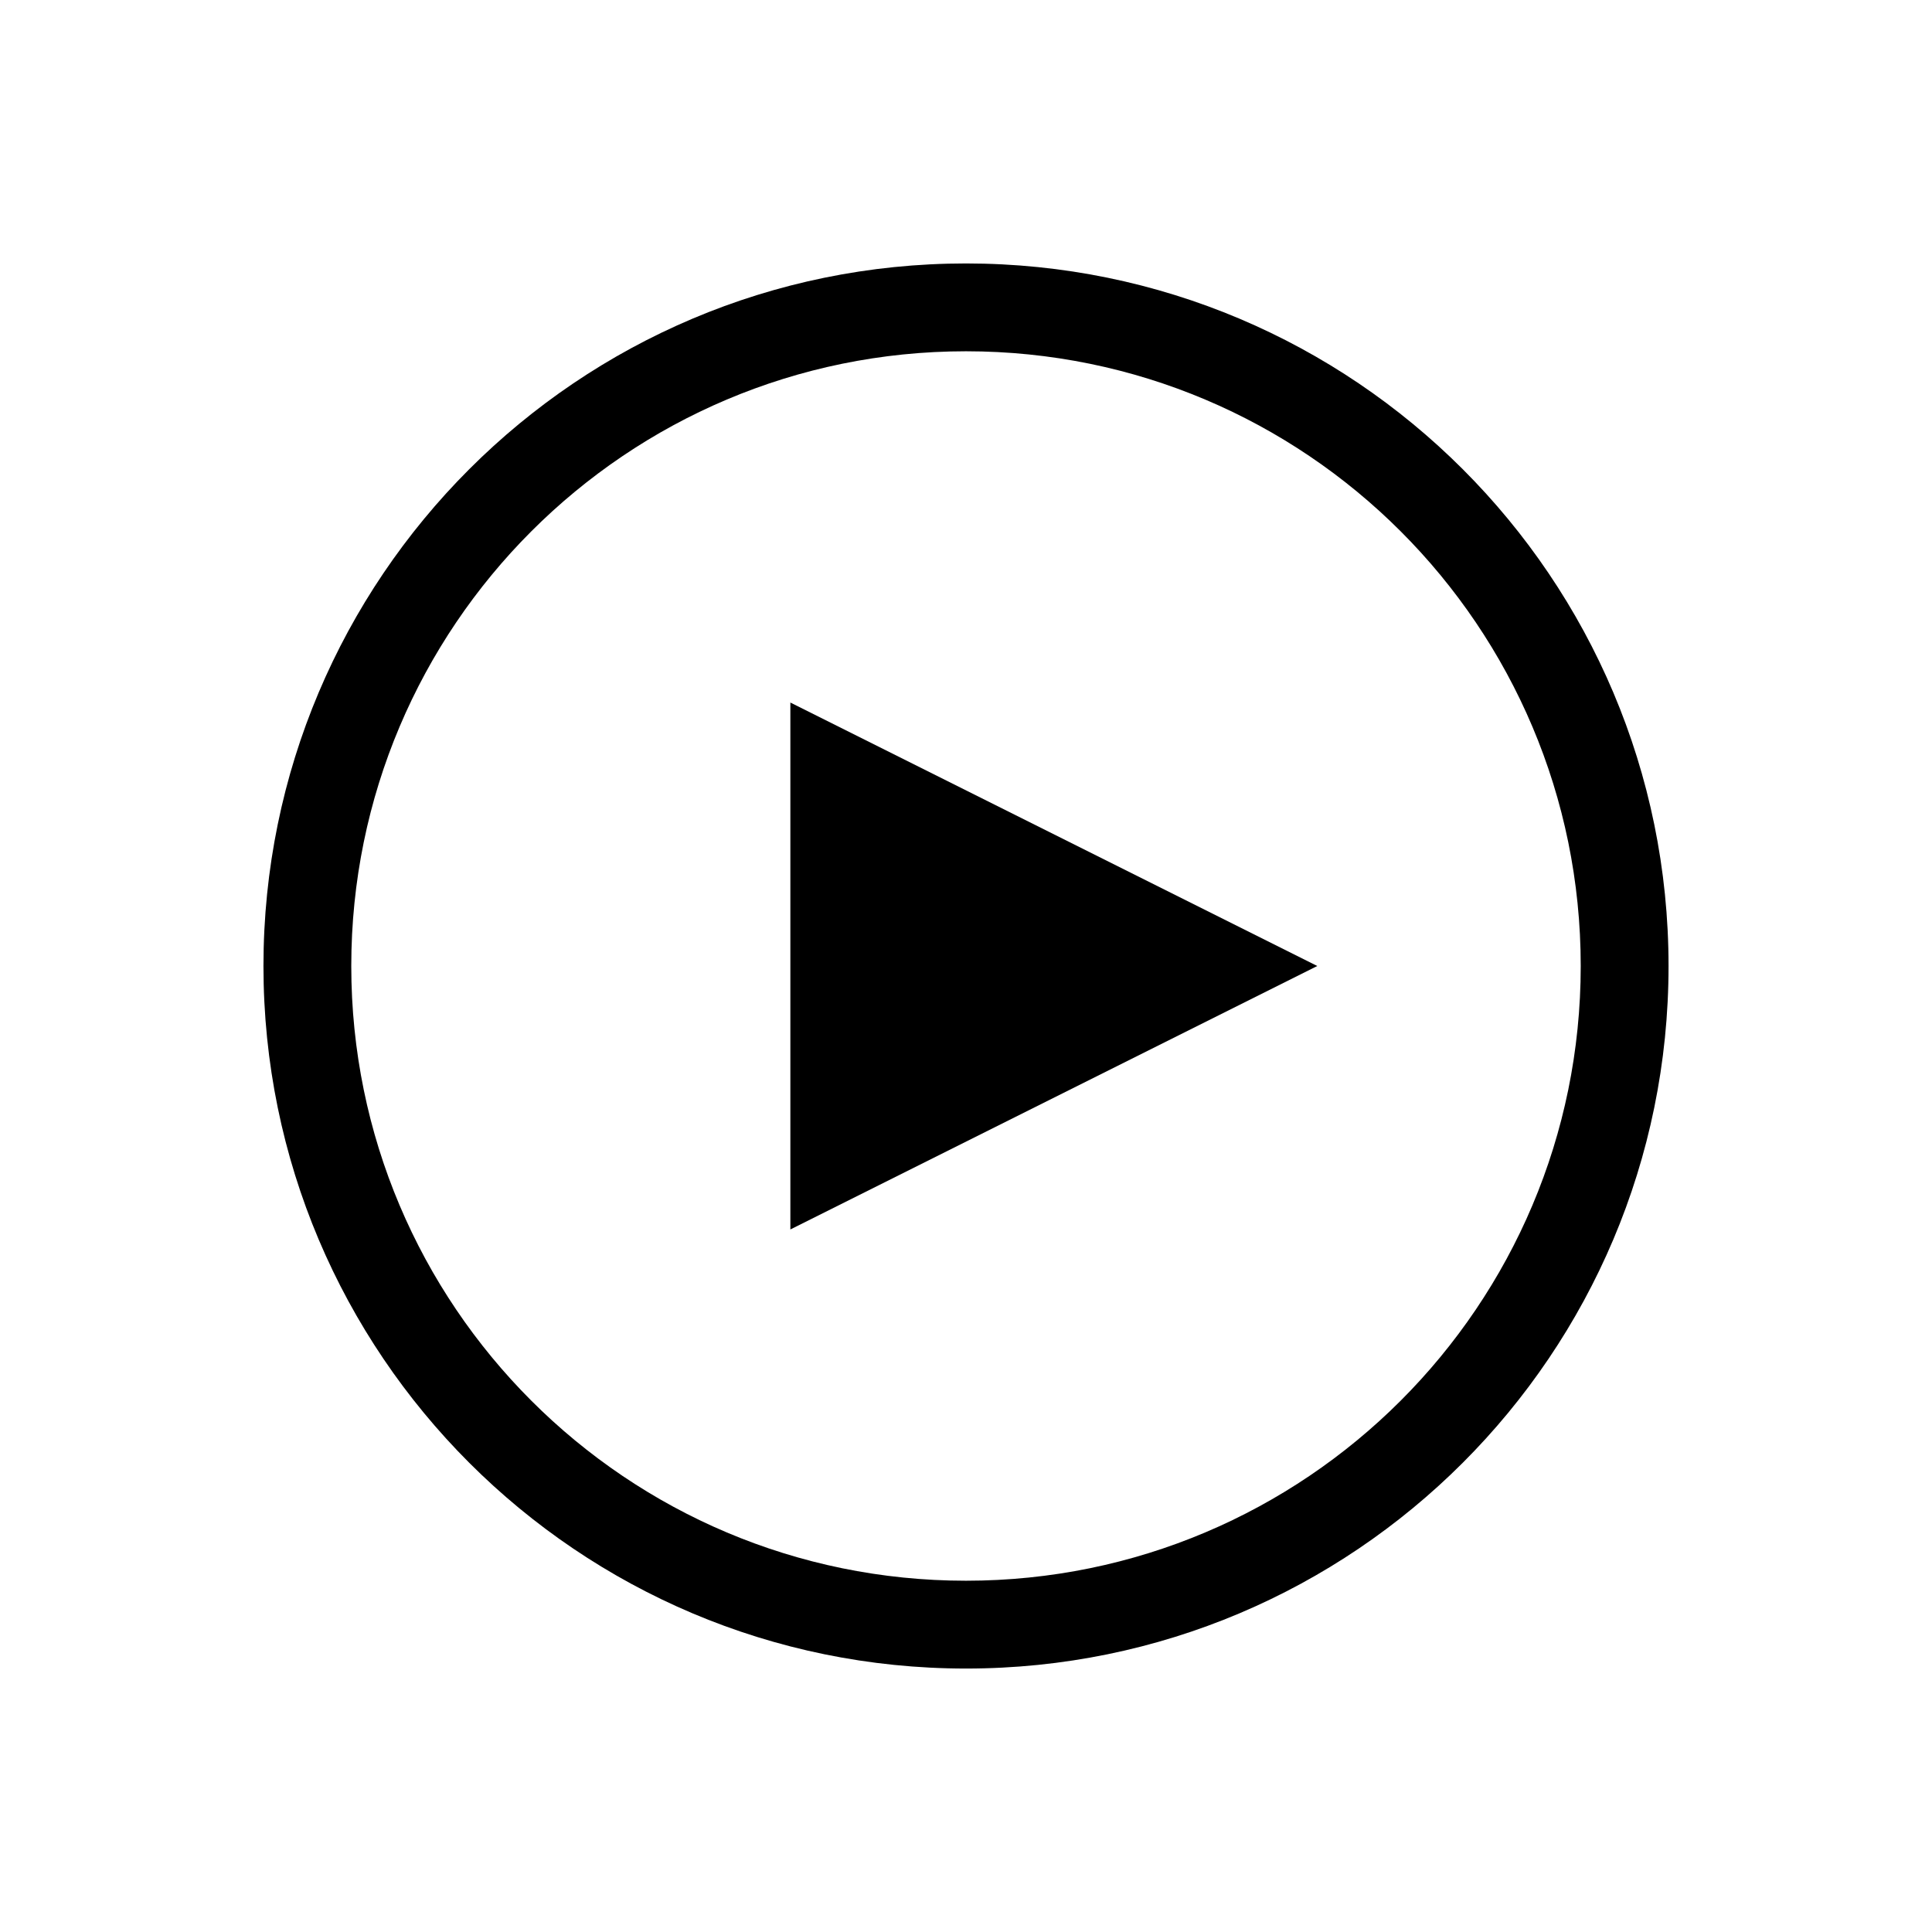
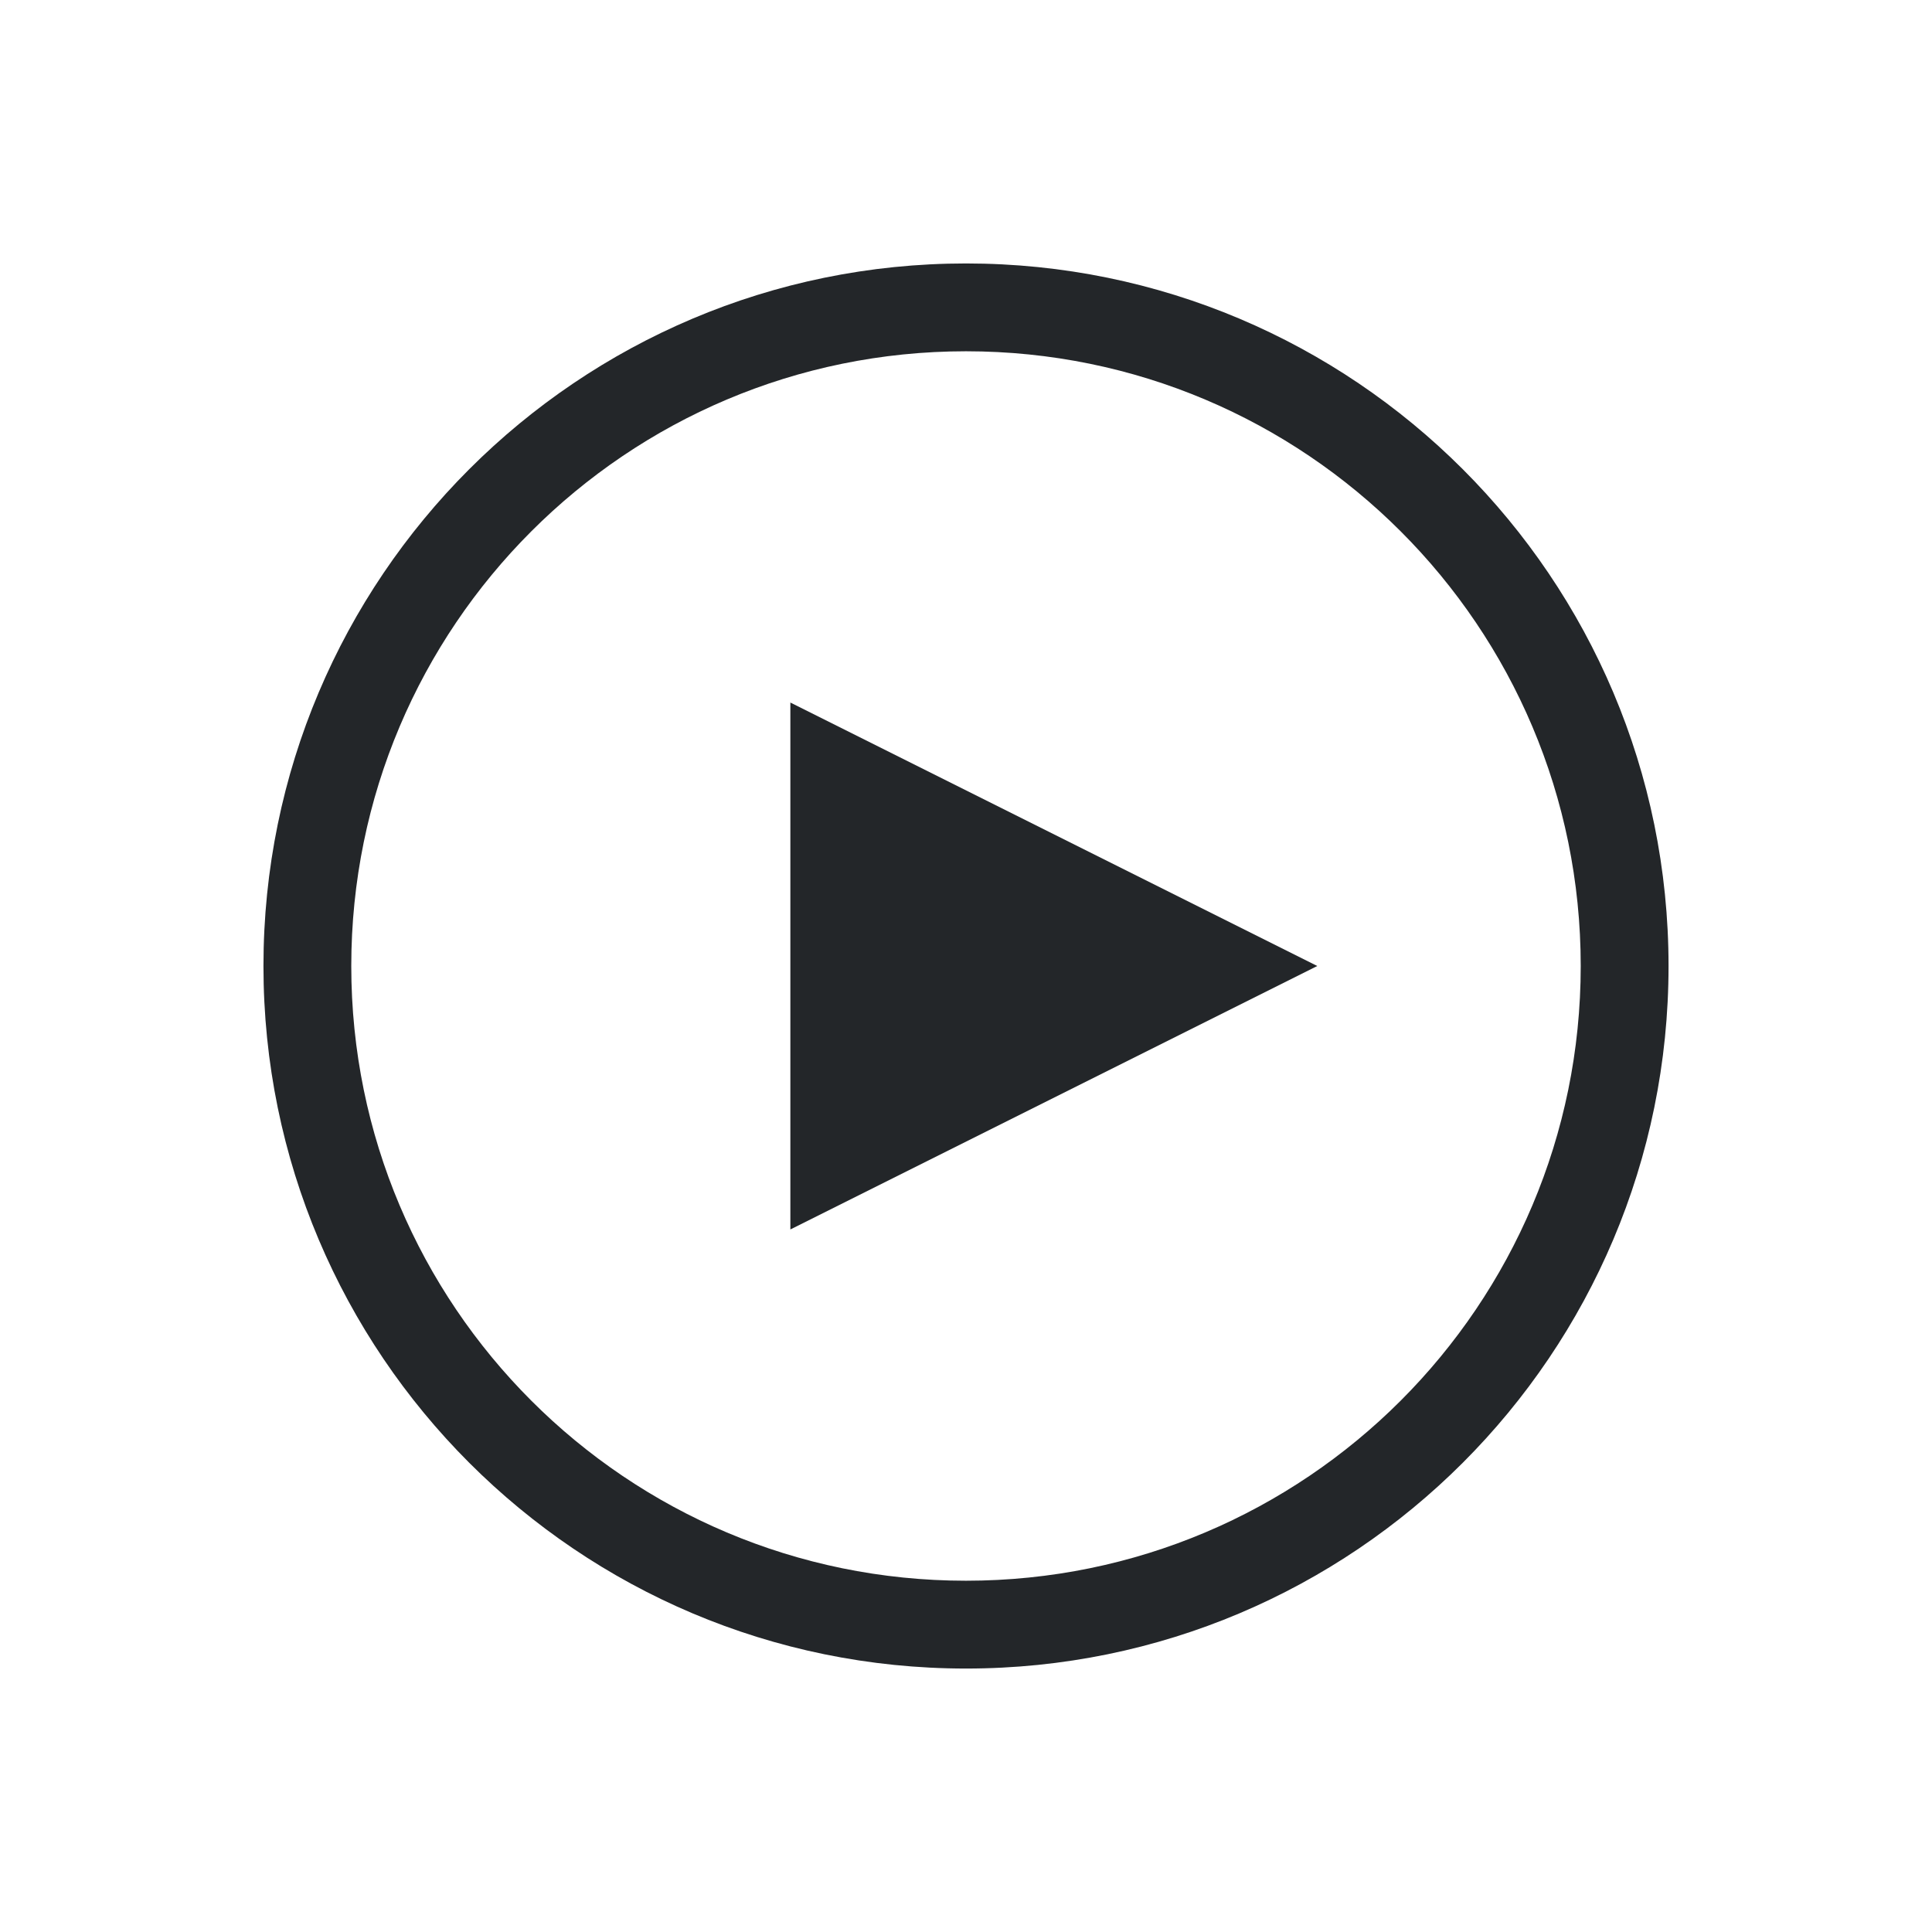
<svg xmlns="http://www.w3.org/2000/svg" viewBox="0 0 22 22" version="1.1" id="svg175">
  <defs id="defs179" />
-   <style type="text/css" id="current-color-scheme">
-     </style>
+   <style type="text/css" id="current-color-scheme" />
  <g id="media-playback-playing">
-     <path d="m0 0h22v22h-22z" fill="none" id="path3" />
+     <path d="M 0,0 H 22 V 22 H 0 Z" fill="none" id="path3" />
    <g class="ColorScheme-Text" fill="currentColor" fill-rule="evenodd" id="g9">
-       <path d="m11 3a8 8 0 0 0 -8 8 8 8 0 0 0 8 8 8 8 0 0 0 8-8 8 8 0 0 0 -8-8zm0 1a7 7 0 0 1 7 7 7 7 0 0 1 -7 7 7 7 0 0 1 -7-7 7 7 0 0 1 7-7z" id="path5" />
-       <path d="m9 14 6-3-6-3z" id="path7" />
+       <path d="m 11,3 a 8,8 0 0 0 -8,8 8,8 0 0 0 8,8 8,8 0 0 0 8,-8 8,8 0 0 0 -8,-8 z m 0,1 a 7,7 0 0 1 7,7 7,7 0 0 1 -7,7 7,7 0 0 1 -7,-7 7,7 0 0 1 7,-7 z" id="path5" style="fill:#232629;fill-opacity:1" />
+       <path d="M 9,14 15,11 9,8 Z" id="path7" style="fill:#232629;fill-opacity:1" />
    </g>
  </g>
  <g id="media-playback-stopped" transform="translate(24)">
    <path d="m24 0h22v22h-22z" fill="none" id="path12" />
    <g class="ColorScheme-Text" fill="currentColor" fill-rule="evenodd" id="g18">
      <path d="m35 3a8 8 0 0 0 -8 8 8 8 0 0 0 8 8 8 8 0 0 0 8-8 8 8 0 0 0 -8-8zm0 1a7 7 0 0 1 7 7 7 7 0 0 1 -7 7 7 7 0 0 1 -7-7 7 7 0 0 1 7-7z" id="path14" />
      <path d="m32 8h6v6h-6z" id="path16" />
    </g>
  </g>
  <g id="media-playback-paused" transform="translate(48)">
    <path d="m-24 0h22v22h-22z" fill="none" id="path21" />
    <g class="ColorScheme-Text" fill="currentColor" fill-rule="evenodd" id="g29">
      <path d="m-16 8h2v6h-2z" id="path23" />
      <path d="m-12 8h2v6h-2z" id="path25" />
      <path d="m-13 3a8 8 0 0 0 -8 8 8 8 0 0 0 8 8 8 8 0 0 0 8-8 8 8 0 0 0 -8-8zm0 1a7 7 0 0 1 7 7 7 7 0 0 1 -7 7 7 7 0 0 1 -7-7 7 7 0 0 1 7-7z" id="path27" />
    </g>
  </g>
-   <g id="16-16-media-playback-pause" transform="translate(223 -26)">
-     <path d="m-117 48h16v16h-16z" fill="none" id="path32" />
-     <path d="m-115 50v12h4v-12zm8 0v12h4v-12z" class="ColorScheme-Text" fill="currentColor" id="path34" />
+   <g id="16-16-media-playback-pause" transform="translate(223,-26)">
+     <path d="m -117,48 h 16 v 16 h -16 z" fill="none" id="path32" />
+     <path d="m -115,50 v 12 h 4 V 50 Z m 8,0 v 12 h 4 V 50 Z" class="ColorScheme-Text" fill="currentColor" id="path34" style="fill:#232629;fill-opacity:1" />
  </g>
-   <g id="22-22-media-playback-pause" transform="translate(207 -43)">
-     <path d="m-101 43h22v22h-22z" fill="none" id="path37" />
-     <path d="m-98 46v16h6v-16zm10 0v16h6v-16z" class="ColorScheme-Text" fill="currentColor" id="path39" />
+   <g id="22-22-media-playback-pause" transform="translate(207,-43)">
+     <path d="m -101,43 h 22 v 22 h -22 z" fill="none" id="path37" />
+     <path d="m -98,46 v 16 h 6 V 46 Z m 10,0 v 16 h 6 V 46 Z" class="ColorScheme-Text" fill="currentColor" id="path39" style="fill:#232629;fill-opacity:1" />
  </g>
-   <g id="32-32-media-playback-pause" transform="translate(178 -66)">
-     <path d="m-72 34h32v32h-32z" fill="none" id="path42" />
-     <path d="m-68 38v24h9v-24zm15 0v24h9v-24z" class="ColorScheme-Text" fill="currentColor" id="path44" />
+   <g id="32-32-media-playback-pause" transform="translate(178,-66)">
+     <path d="m -72,34 h 32 v 32 h -32 z" fill="none" id="path42" />
+     <path d="m -68,38 v 24 h 9 V 38 Z m 15,0 v 24 h 9 V 38 Z" class="ColorScheme-Text" fill="currentColor" id="path44" style="fill:#232629;fill-opacity:1" />
  </g>
-   <g id="32-32-media-playback-start" transform="translate(24 -68)">
-     <path d="m48 36h32v32h-32z" fill="none" id="path47" />
-     <path d="m52 40v24l24-12z" class="ColorScheme-Text" fill="currentColor" id="path49" />
+   <g id="32-32-media-playback-start" transform="translate(24,-68)">
+     <path d="M 48,36 H 80 V 68 H 48 Z" fill="none" id="path47" />
+     <path d="M 52,40 V 64 L 76,52 Z" class="ColorScheme-Text" fill="currentColor" id="path49" style="fill:#232629;fill-opacity:1" />
  </g>
-   <g id="22-22-media-playback-start" transform="translate(48 -46)">
-     <path d="m24 46h22v22h-22z" fill="none" id="path52" />
-     <path d="m27 49v16l16-8z" class="ColorScheme-Text" fill="currentColor" id="path54" />
+   <g id="22-22-media-playback-start" transform="translate(48,-46)">
+     <path d="M 24,46 H 46 V 68 H 24 Z" fill="none" id="path52" />
+     <path d="M 27,49 V 65 L 43,57 Z" class="ColorScheme-Text" fill="currentColor" id="path54" style="fill:#232629;fill-opacity:1" />
  </g>
-   <g id="16-16-media-playback-start" transform="translate(66 -30)">
-     <path d="m6 52h16v16h-16z" fill="none" id="path57" />
-     <path d="m8 54v12l12-6z" class="ColorScheme-Text" fill="currentColor" id="path59" />
+   <g id="16-16-media-playback-start" transform="translate(66,-30)">
+     <path d="M 6,52 H 22 V 68 H 6 Z" fill="none" id="path57" />
+     <path d="M 8,54 V 66 L 20,60 Z" class="ColorScheme-Text" fill="currentColor" id="path59" style="fill:#232629;fill-opacity:1" />
  </g>
-   <g id="16-16-media-playback-stop" transform="translate(254 -86)">
-     <path d="m-114 108h16v16h-16z" fill="none" id="path62" />
-     <path d="m-112 110h12v12h-12z" class="ColorScheme-Text" fill="currentColor" fill-rule="evenodd" id="path64" />
+   <g id="16-16-media-playback-stop" transform="translate(254,-86)">
+     <path d="m -114,108 h 16 v 16 h -16 z" fill="none" id="path62" />
+     <path d="m -112,110 h 12 v 12 h -12 z" class="ColorScheme-Text" fill="currentColor" fill-rule="evenodd" id="path64" style="fill:#232629;fill-opacity:1" />
  </g>
-   <g id="22-22-media-playback-stop" transform="translate(236 -102)">
-     <path d="m-96 102h22v22h-22z" fill="none" id="path67" />
-     <path d="m-93 105h16v16h-16z" class="ColorScheme-Text" fill="currentColor" fill-rule="evenodd" id="path69" />
+   <g id="22-22-media-playback-stop" transform="translate(236,-102)">
+     <path d="m -96,102 h 22 v 22 h -22 z" fill="none" id="path67" />
+     <path d="m -93,105 h 16 v 16 h -16 z" class="ColorScheme-Text" fill="currentColor" fill-rule="evenodd" id="path69" style="fill:#232629;fill-opacity:1" />
  </g>
-   <g id="32-32-media-playback-stop" transform="translate(212 -124)">
-     <path d="m-72 92h32v32h-32z" fill="none" id="path72" />
-     <path d="m-68 96h24v24h-24z" class="ColorScheme-Text" fill="currentColor" fill-rule="evenodd" id="path74" />
+   <g id="32-32-media-playback-stop" transform="translate(212,-124)">
+     <path d="m -72,92 h 32 v 32 h -32 z" fill="none" id="path72" />
+     <path d="m -68,96 h 24 v 24 h -24 z" class="ColorScheme-Text" fill="currentColor" fill-rule="evenodd" id="path74" style="fill:#232629;fill-opacity:1" />
  </g>
  <g id="32-32-media-record" transform="translate(184 -160)">
    <path d="m-10 128h32v32h-32z" fill="none" id="path77" />
    <path d="m18 144a12 12 0 0 1 -12 12 12 12 0 0 1 -12-12 12 12 0 0 1 12-12 12 12 0 0 1 12 12z" fill="#da4453" id="path79" />
  </g>
  <g id="16-16-media-record" transform="translate(226 -122)">
    <path d="m-52 144h16v16h-16z" fill="none" id="path82" />
    <path d="m-38 152a6 6 0 0 1 -6 6 6 6 0 0 1 -6-6 6 6 0 0 1 6-6 6 6 0 0 1 6 6z" fill="#da4453" id="path84" />
  </g>
  <g id="22-22-media-record" transform="translate(208 -138)">
    <path d="m-34 138h22v22h-22z" fill="none" id="path87" />
    <path d="m-15 149a8 8 0 0 1 -8 8 8 8 0 0 1 -8-8 8 8 0 0 1 8-8 8 8 0 0 1 8 8z" fill="#da4453" id="path89" />
  </g>
-   <g id="16-16-media-eject" transform="translate(286 -224)">
-     <path d="m58 246h16v16h-16z" fill="none" id="path92" />
-     <path d="m66 248-6 8h12zm-6 10v2h12v-2z" class="ColorScheme-Text" fill="currentColor" id="path94" />
+   <g id="16-16-media-eject" transform="translate(286,-224)">
+     <path d="m 58,246 h 16 v 16 H 58 Z" fill="none" id="path92" />
+     <path d="m 66,248 -6,8 h 12 z m -6,10 v 2 h 12 v -2 z" class="ColorScheme-Text" fill="currentColor" id="path94" style="fill:#232629;fill-opacity:1" />
  </g>
-   <g id="22-22-media-eject" transform="translate(268 -240)">
-     <path d="m76 240h22v22h-22z" fill="none" id="path97" />
-     <path d="m87 243-8 11h16z" class="ColorScheme-Text" fill="currentColor" id="path99" />
-     <path d="m79 256v3h16v-3z" class="ColorScheme-Text" fill="currentColor" id="path101" />
+   <g id="22-22-media-eject" transform="translate(268,-240)">
+     <path d="m 76,240 h 22 v 22 H 76 Z" fill="none" id="path97" />
+     <path d="m 87,243 -8,11 h 16 z" class="ColorScheme-Text" fill="currentColor" id="path99" style="fill:#232629;fill-opacity:1" />
+     <path d="m 79,256 v 3 h 16 v -3 z" class="ColorScheme-Text" fill="currentColor" id="path101" />
  </g>
-   <g id="32-32-media-eject" transform="translate(244 -262)">
-     <path d="m100 230h32v32h-32z" fill="none" id="path104" />
-     <path d="m116 234-12 17h24z" class="ColorScheme-Text" fill="currentColor" id="path106" />
-     <path d="m104 254v4h24v-4z" class="ColorScheme-Text" fill="currentColor" id="path108" />
+   <g id="32-32-media-eject" transform="translate(244,-262)">
+     <path d="m 100,230 h 32 v 32 h -32 z" fill="none" id="path104" />
+     <path d="m 116,234 -12,17 h 24 z" class="ColorScheme-Text" fill="currentColor" id="path106" style="fill:#232629;fill-opacity:1" />
+     <path d="m 104,254 v 4 h 24 v -4 z" class="ColorScheme-Text" fill="currentColor" id="path108" />
  </g>
-   <g id="16-16-media-skip-forward" transform="translate(60 -104)">
-     <path d="m250 126h16v16h-16z" fill="none" id="path111" />
-     <path d="m257 128v12l7-6zm7 6v6h2v-12h-2zm-14-6v12l7-6z" class="ColorScheme-Text" fill="currentColor" id="path113" />
+   <g id="16-16-media-skip-forward" transform="translate(60,-104)">
+     <path d="m 250,126 h 16 v 16 h -16 z" fill="none" id="path111" />
+     <path d="m 257,128 v 12 l 7,-6 z m 7,6 v 6 h 2 v -12 h -2 z m -14,-6 v 12 l 7,-6 z" class="ColorScheme-Text" fill="currentColor" id="path113" style="fill:#232629;fill-opacity:1" />
  </g>
  <g id="22-22-media-skip-forward" transform="translate(310)">
-     <path d="m0 0h22v22h-22z" fill="none" id="path116" />
-     <path d="m0 3v16l10-8zm10 8v8l10-8-10-8zm10 0v8h2v-16h-2z" class="ColorScheme-Text" fill="currentColor" id="path118" />
+     <path d="M 0,0 H 22 V 22 H 0 Z" fill="none" id="path116" />
+     <path d="m 0,3 v 16 l 10,-8 z m 10,8 v 8 L 20,11 10,3 Z m 10,0 v 8 h 2 V 3 h -2 z" class="ColorScheme-Text" fill="currentColor" id="path118" style="fill:#232629;fill-opacity:1" />
  </g>
-   <g id="32-32-media-skip-forward" transform="translate(18 -142)">
-     <path d="m292 110h32v32h-32z" fill="none" id="path121" />
-     <path d="m324 114v24h-4v-24zm-18 12-14 12v-24zm14 0-14 12v-24z" class="ColorScheme-Text" fill="currentColor" id="path123" />
+   <g id="32-32-media-skip-forward" transform="translate(18,-142)">
+     <path d="m 292,110 h 32 v 32 h -32 z" fill="none" id="path121" />
+     <path d="m 324,114 v 24 h -4 v -24 z m -18,12 -14,12 v -24 z m 14,0 -14,12 v -24 z" class="ColorScheme-Text" fill="currentColor" id="path123" style="fill:#232629;fill-opacity:1" />
  </g>
-   <g id="16-16-media-skip-backward" transform="translate(26 -40)">
-     <path d="m250 62h16v16h-16z" fill="none" id="path126" />
-     <path d="m259 64v12l-7-6zm-7 6v6h-2v-12h2zm14-6v12l-7-6z" class="ColorScheme-Text" fill="currentColor" id="path128" />
+   <g id="16-16-media-skip-backward" transform="translate(26,-40)">
+     <path d="m 250,62 h 16 v 16 h -16 z" fill="none" id="path126" />
+     <path d="m 259,64 v 12 l -7,-6 z m -7,6 v 6 h -2 V 64 h 2 z m 14,-6 v 12 l -7,-6 z" class="ColorScheme-Text" fill="currentColor" id="path128" style="fill:#232629;fill-opacity:1" />
  </g>
-   <g id="22-22-media-skip-backward" transform="translate(276 -1)">
-     <path d="m0 1h22v22h-22z" fill="none" id="path131" />
-     <path d="m0 4v16h2v-16zm2 8 10 8v-16zm10 0 10 8v-16z" class="ColorScheme-Text" fill="currentColor" id="path133" />
+   <g id="22-22-media-skip-backward" transform="translate(276,-1)">
+     <path d="M 0,1 H 22 V 23 H 0 Z" fill="none" id="path131" />
+     <path d="M 0,4 V 20 H 2 V 4 Z m 2,8 10,8 V 4 Z m 10,0 10,8 V 4 Z" class="ColorScheme-Text" fill="currentColor" id="path133" style="fill:#232629;fill-opacity:1" />
  </g>
-   <g id="32-32-media-skip-backward" transform="translate(-16 -78)">
-     <path d="m292 46h32v32h-32z" fill="none" id="path136" />
-     <path d="m292 50v24h4v-24zm18 12 14 12v-24zm-14 0 14 12v-24z" class="ColorScheme-Text" fill="currentColor" id="path138" />
+   <g id="32-32-media-skip-backward" transform="translate(-16,-78)">
+     <path d="m 292,46 h 32 v 32 h -32 z" fill="none" id="path136" />
+     <path d="m 292,50 v 24 h 4 V 50 Z m 18,12 14,12 V 50 Z m -14,0 14,12 V 50 Z" class="ColorScheme-Text" fill="currentColor" id="path138" style="fill:#232629;fill-opacity:1" />
  </g>
-   <g id="16-16-media-seek-forward" transform="translate(448 -168)">
-     <path d="m-206 190h16v16h-16z" fill="none" id="path141" />
-     <path d="m-198 192v12l7-6zm-7 0v12l7-6z" class="ColorScheme-Text" fill="currentColor" id="path143" />
+   <g id="16-16-media-seek-forward" transform="translate(448,-168)">
+     <path d="m -206,190 h 16 v 16 h -16 z" fill="none" id="path141" />
+     <path d="m -198,192 v 12 l 7,-6 z m -7,0 v 12 l 7,-6 z" class="ColorScheme-Text" fill="currentColor" id="path143" style="fill:#232629;fill-opacity:1" />
  </g>
-   <g id="22-22-media-seek-forward" transform="translate(430 -184)">
-     <path d="m-188 184h22v22h-22z" fill="none" id="path146" />
-     <g class="ColorScheme-Text" fill="currentColor" transform="translate(-188 184)" id="g150">
-       <path d="m1 3v16l10-8zm10 8v8l10-8-10-8z" id="path148" />
+   <g id="22-22-media-seek-forward" transform="translate(430,-184)">
+     <path d="m -188,184 h 22 v 22 h -22 z" fill="none" id="path146" />
+     <g class="ColorScheme-Text" fill="currentColor" transform="translate(-188,184)" id="g150">
+       <path d="m 1,3 v 16 l 10,-8 z m 10,8 v 8 L 21,11 11,3 Z" id="path148" style="fill:#232629;fill-opacity:1" />
    </g>
  </g>
-   <g id="32-32-media-seek-forward" transform="translate(406 -206)">
-     <path d="m-164 174h32v32h-32z" fill="none" id="path153" />
-     <path d="m-148 190-14 12v-24zm14 0-14 12v-24z" class="ColorScheme-Text" fill="currentColor" id="path155" />
+   <g id="32-32-media-seek-forward" transform="translate(406,-206)">
+     <path d="m -164,174 h 32 v 32 h -32 z" fill="none" id="path153" />
+     <path d="m -148,190 -14,12 v -24 z m 14,0 -14,12 v -24 z" class="ColorScheme-Text" fill="currentColor" id="path155" style="fill:#232629;fill-opacity:1" />
  </g>
-   <g id="16-16-media-seek-backward" transform="translate(414 -232)">
-     <path d="m-206 254h16v16h-16z" fill="none" id="path158" />
-     <path d="m-198 256v12l-7-6zm7 0v12l-7-6z" class="ColorScheme-Text" fill="currentColor" id="path160" />
+   <g id="16-16-media-seek-backward" transform="translate(414,-232)">
+     <path d="m -206,254 h 16 v 16 h -16 z" fill="none" id="path158" />
+     <path d="m -198,256 v 12 l -7,-6 z m 7,0 v 12 l -7,-6 z" class="ColorScheme-Text" fill="currentColor" id="path160" style="fill:#232629;fill-opacity:1" />
  </g>
-   <g id="22-22-media-seek-backward" transform="translate(396 -248)">
-     <path d="m-188 248h22v22h-22z" fill="none" id="path163" />
-     <g class="ColorScheme-Text" fill="currentColor" transform="translate(-188 248)" id="g167">
-       <path d="m11 3-10 8 10 8v-8zm0 8 10 8v-16z" id="path165" />
+   <g id="22-22-media-seek-backward" transform="translate(396,-248)">
+     <path d="m -188,248 h 22 v 22 h -22 z" fill="none" id="path163" />
+     <g class="ColorScheme-Text" fill="currentColor" transform="translate(-188,248)" id="g167">
+       <path d="m 11,3 -10,8 10,8 v -8 z m 0,8 10,8 V 3 Z" id="path165" style="fill:#232629;fill-opacity:1" />
    </g>
  </g>
-   <g id="32-32-media-seek-backward" transform="translate(372 -270)">
-     <path d="m-164 238h32v32h-32z" fill="none" id="path170" />
-     <path d="m-148 254 14 12v-24zm-14 0 14 12v-24z" class="ColorScheme-Text" fill="currentColor" id="path172" />
+   <g id="32-32-media-seek-backward" transform="translate(372,-270)">
+     <path d="m -164,238 h 32 v 32 h -32 z" fill="none" id="path170" />
+     <path d="m -148,254 14,12 v -24 z m -14,0 14,12 v -24 z" class="ColorScheme-Text" fill="currentColor" id="path172" style="fill:#232629;fill-opacity:1" />
  </g>
</svg>
